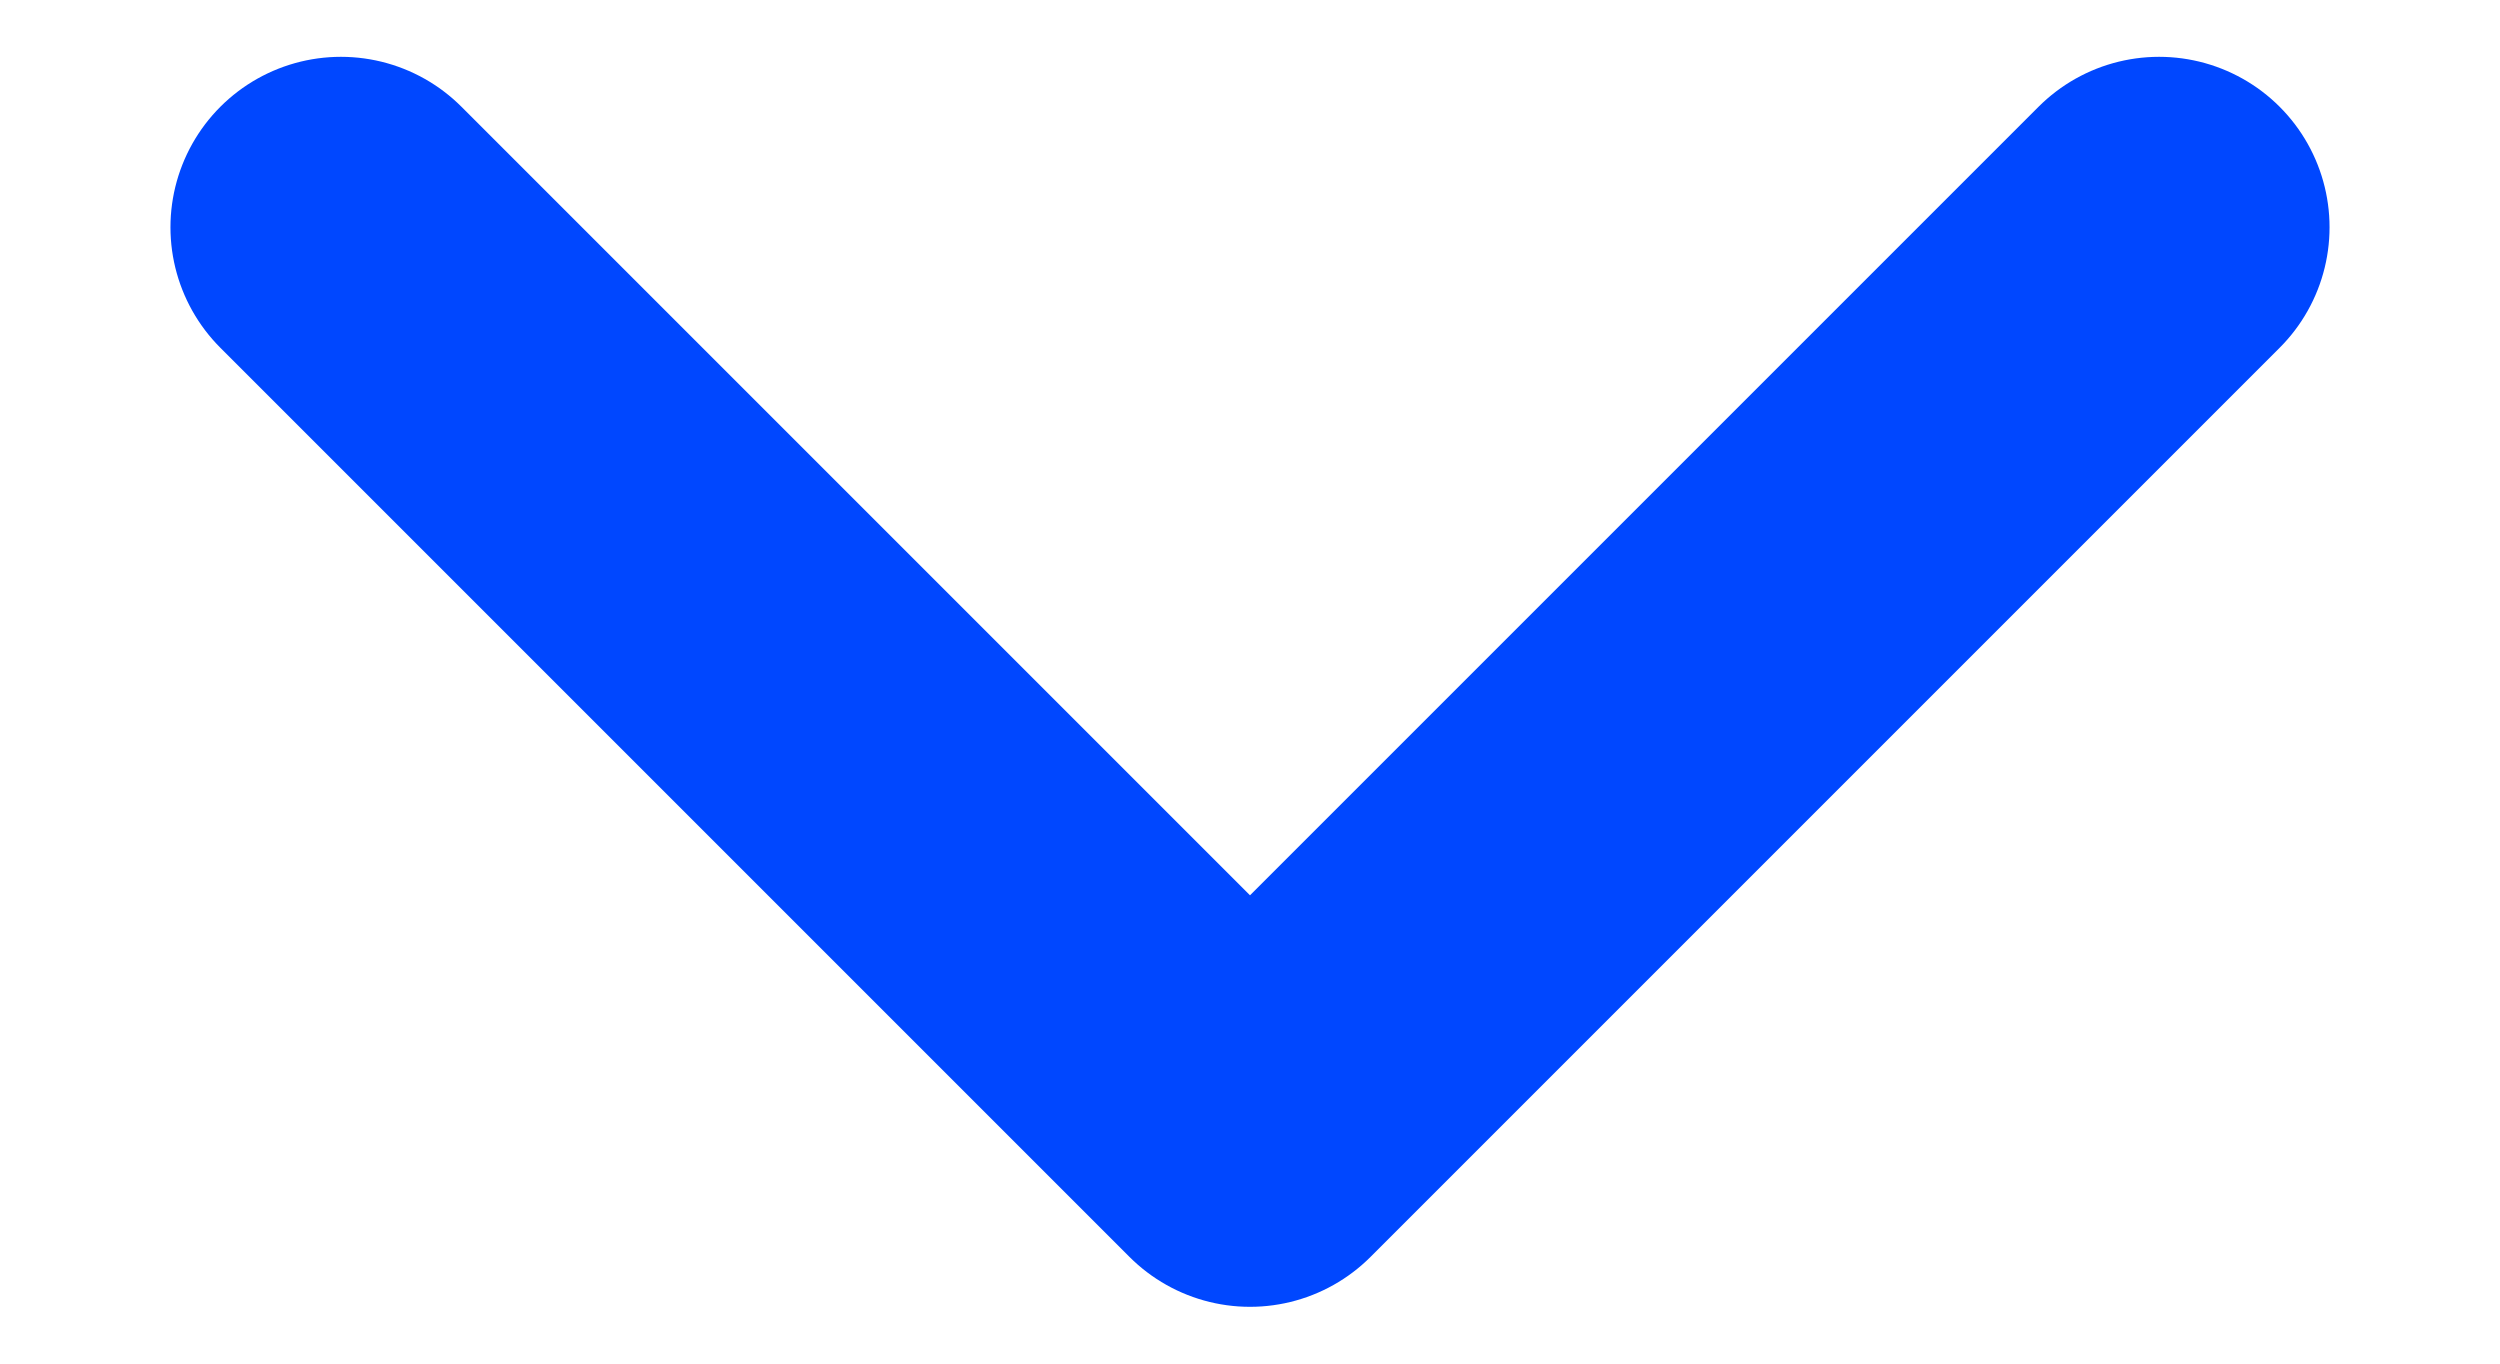
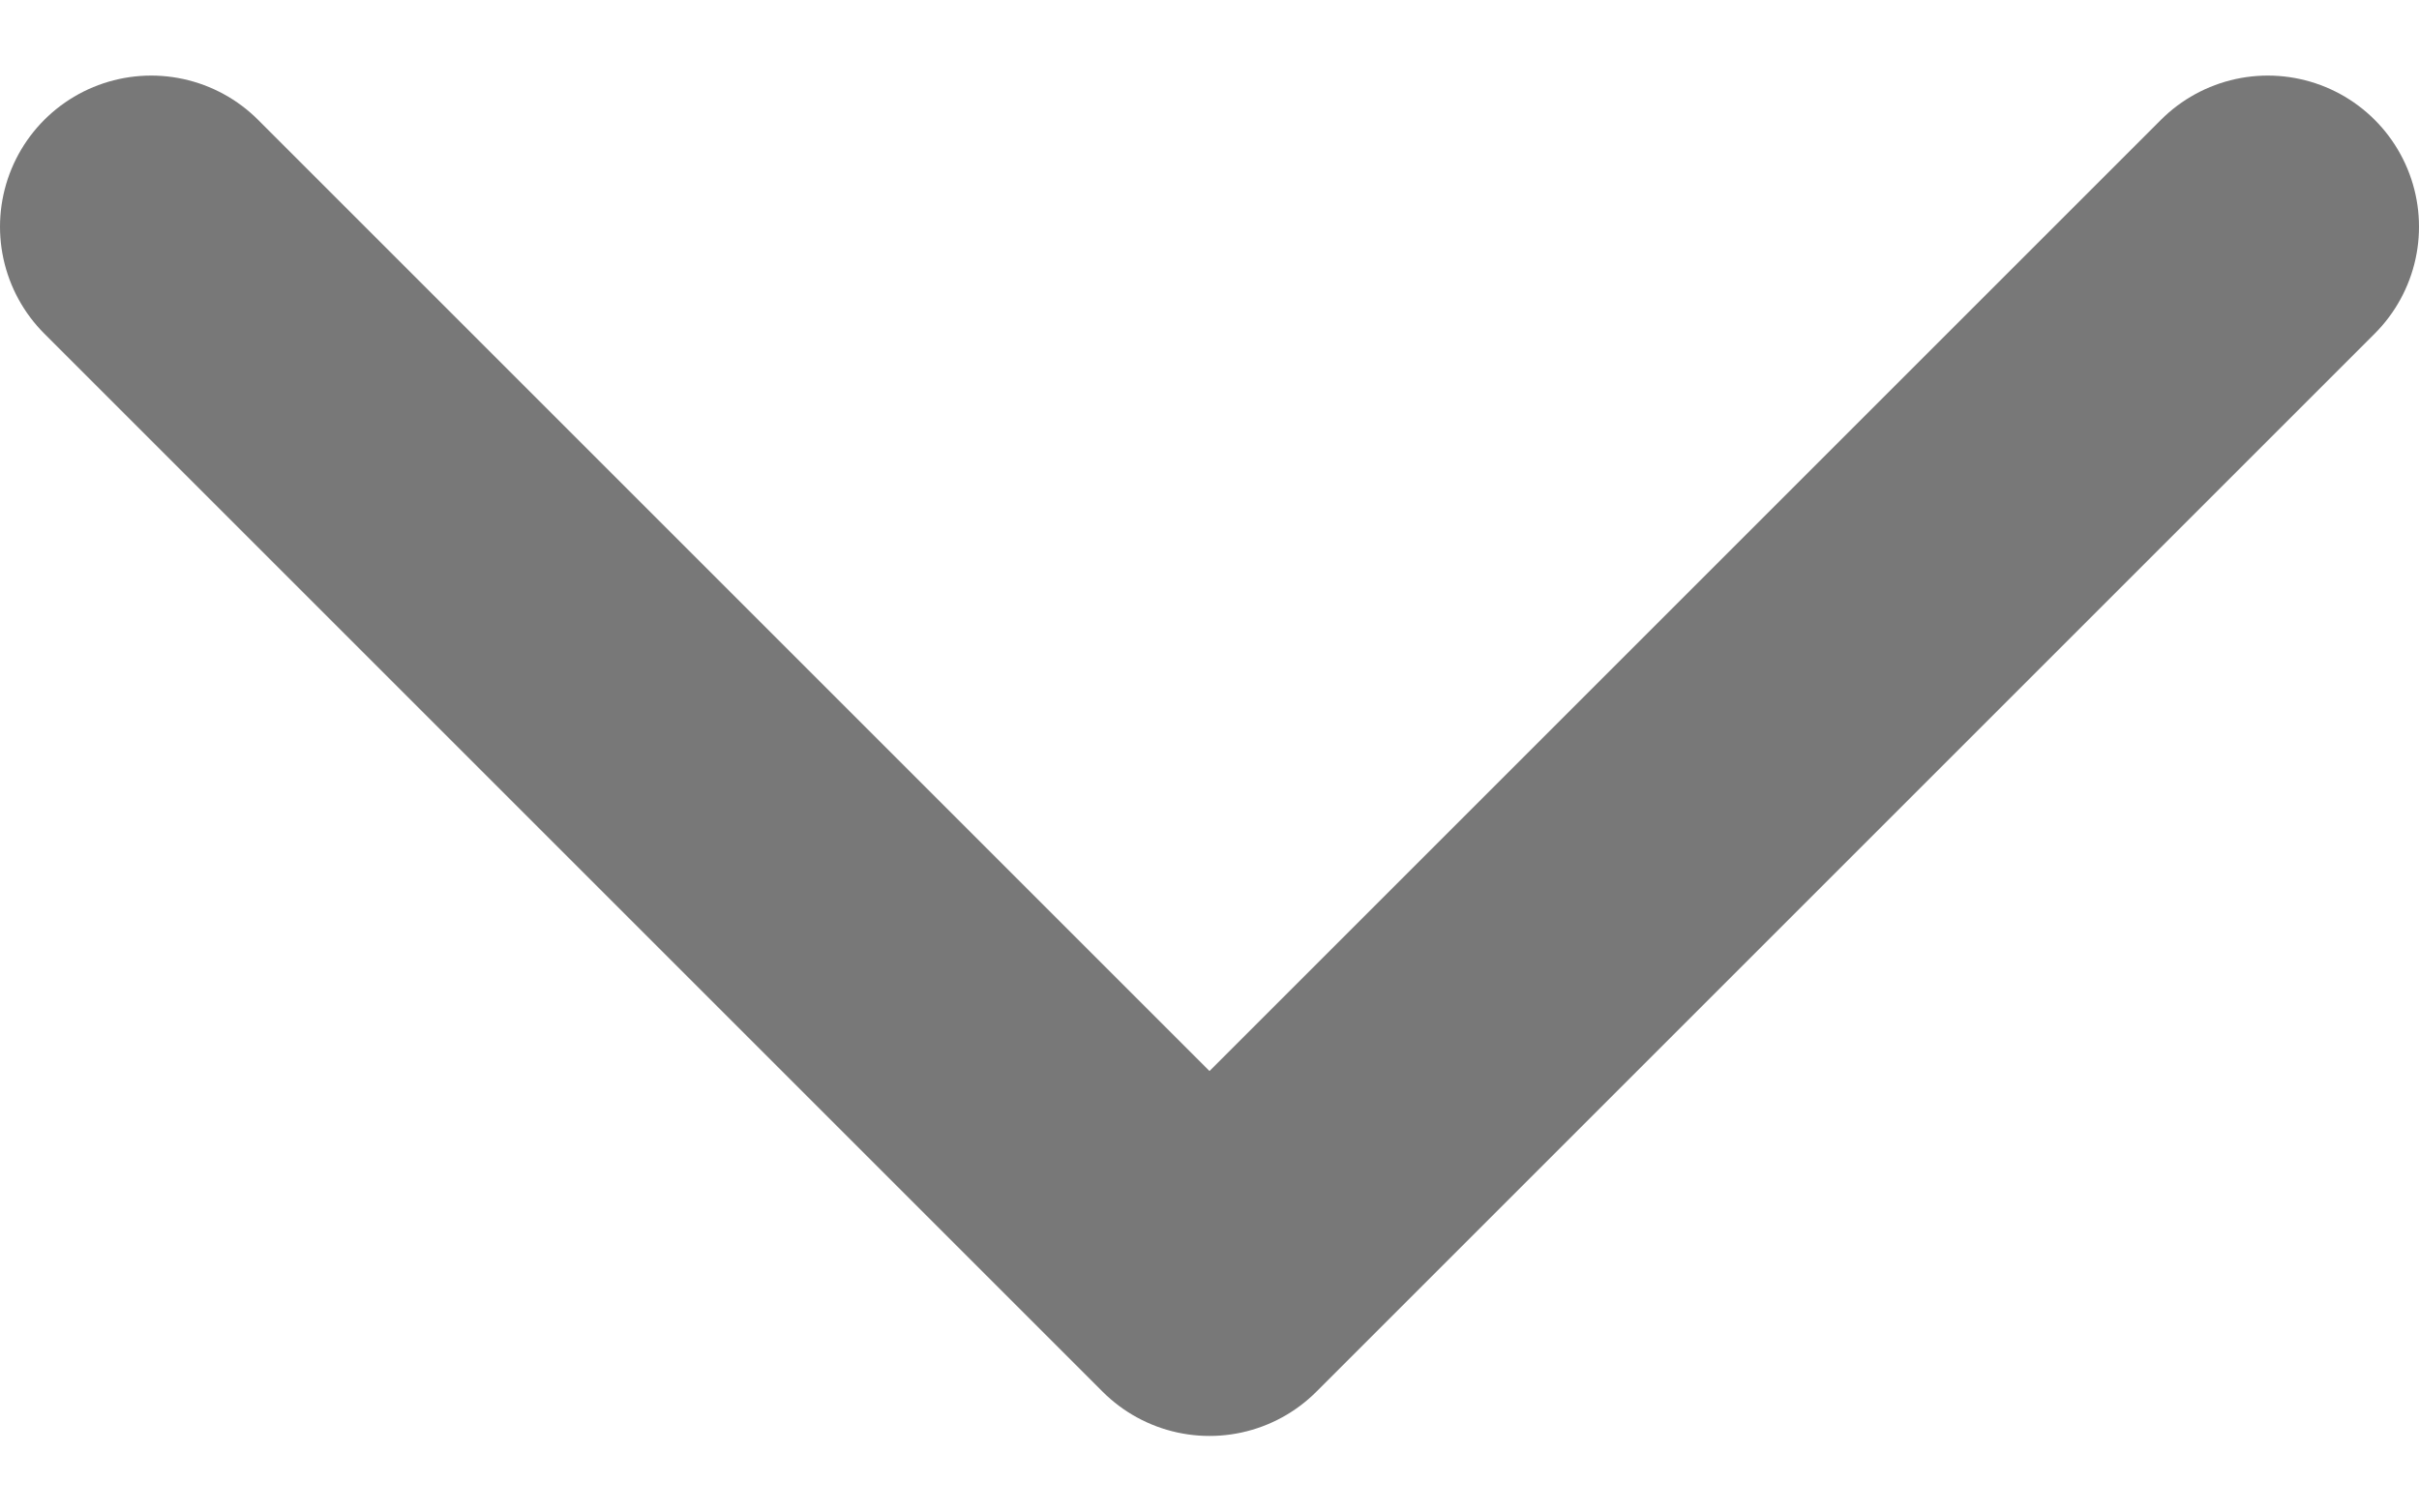
- <svg xmlns="http://www.w3.org/2000/svg" width="11" height="6" viewBox="0 0 11 6" fill="none">
-   <path d="M9.5 1L5.5 5L1.5 1" stroke="#0047FF" stroke-width="1.5" stroke-linecap="round" stroke-linejoin="round" />
+ <svg xmlns="http://www.w3.org/2000/svg" width="16" height="10" viewBox="0 0 16 10" fill="none">
+   <path d="M15 1.5L8 8.5L1 1.5" stroke="#787878" stroke-width="2" stroke-linecap="round" stroke-linejoin="round" />
</svg>
